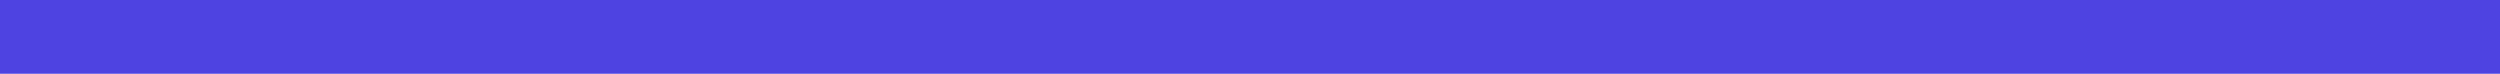
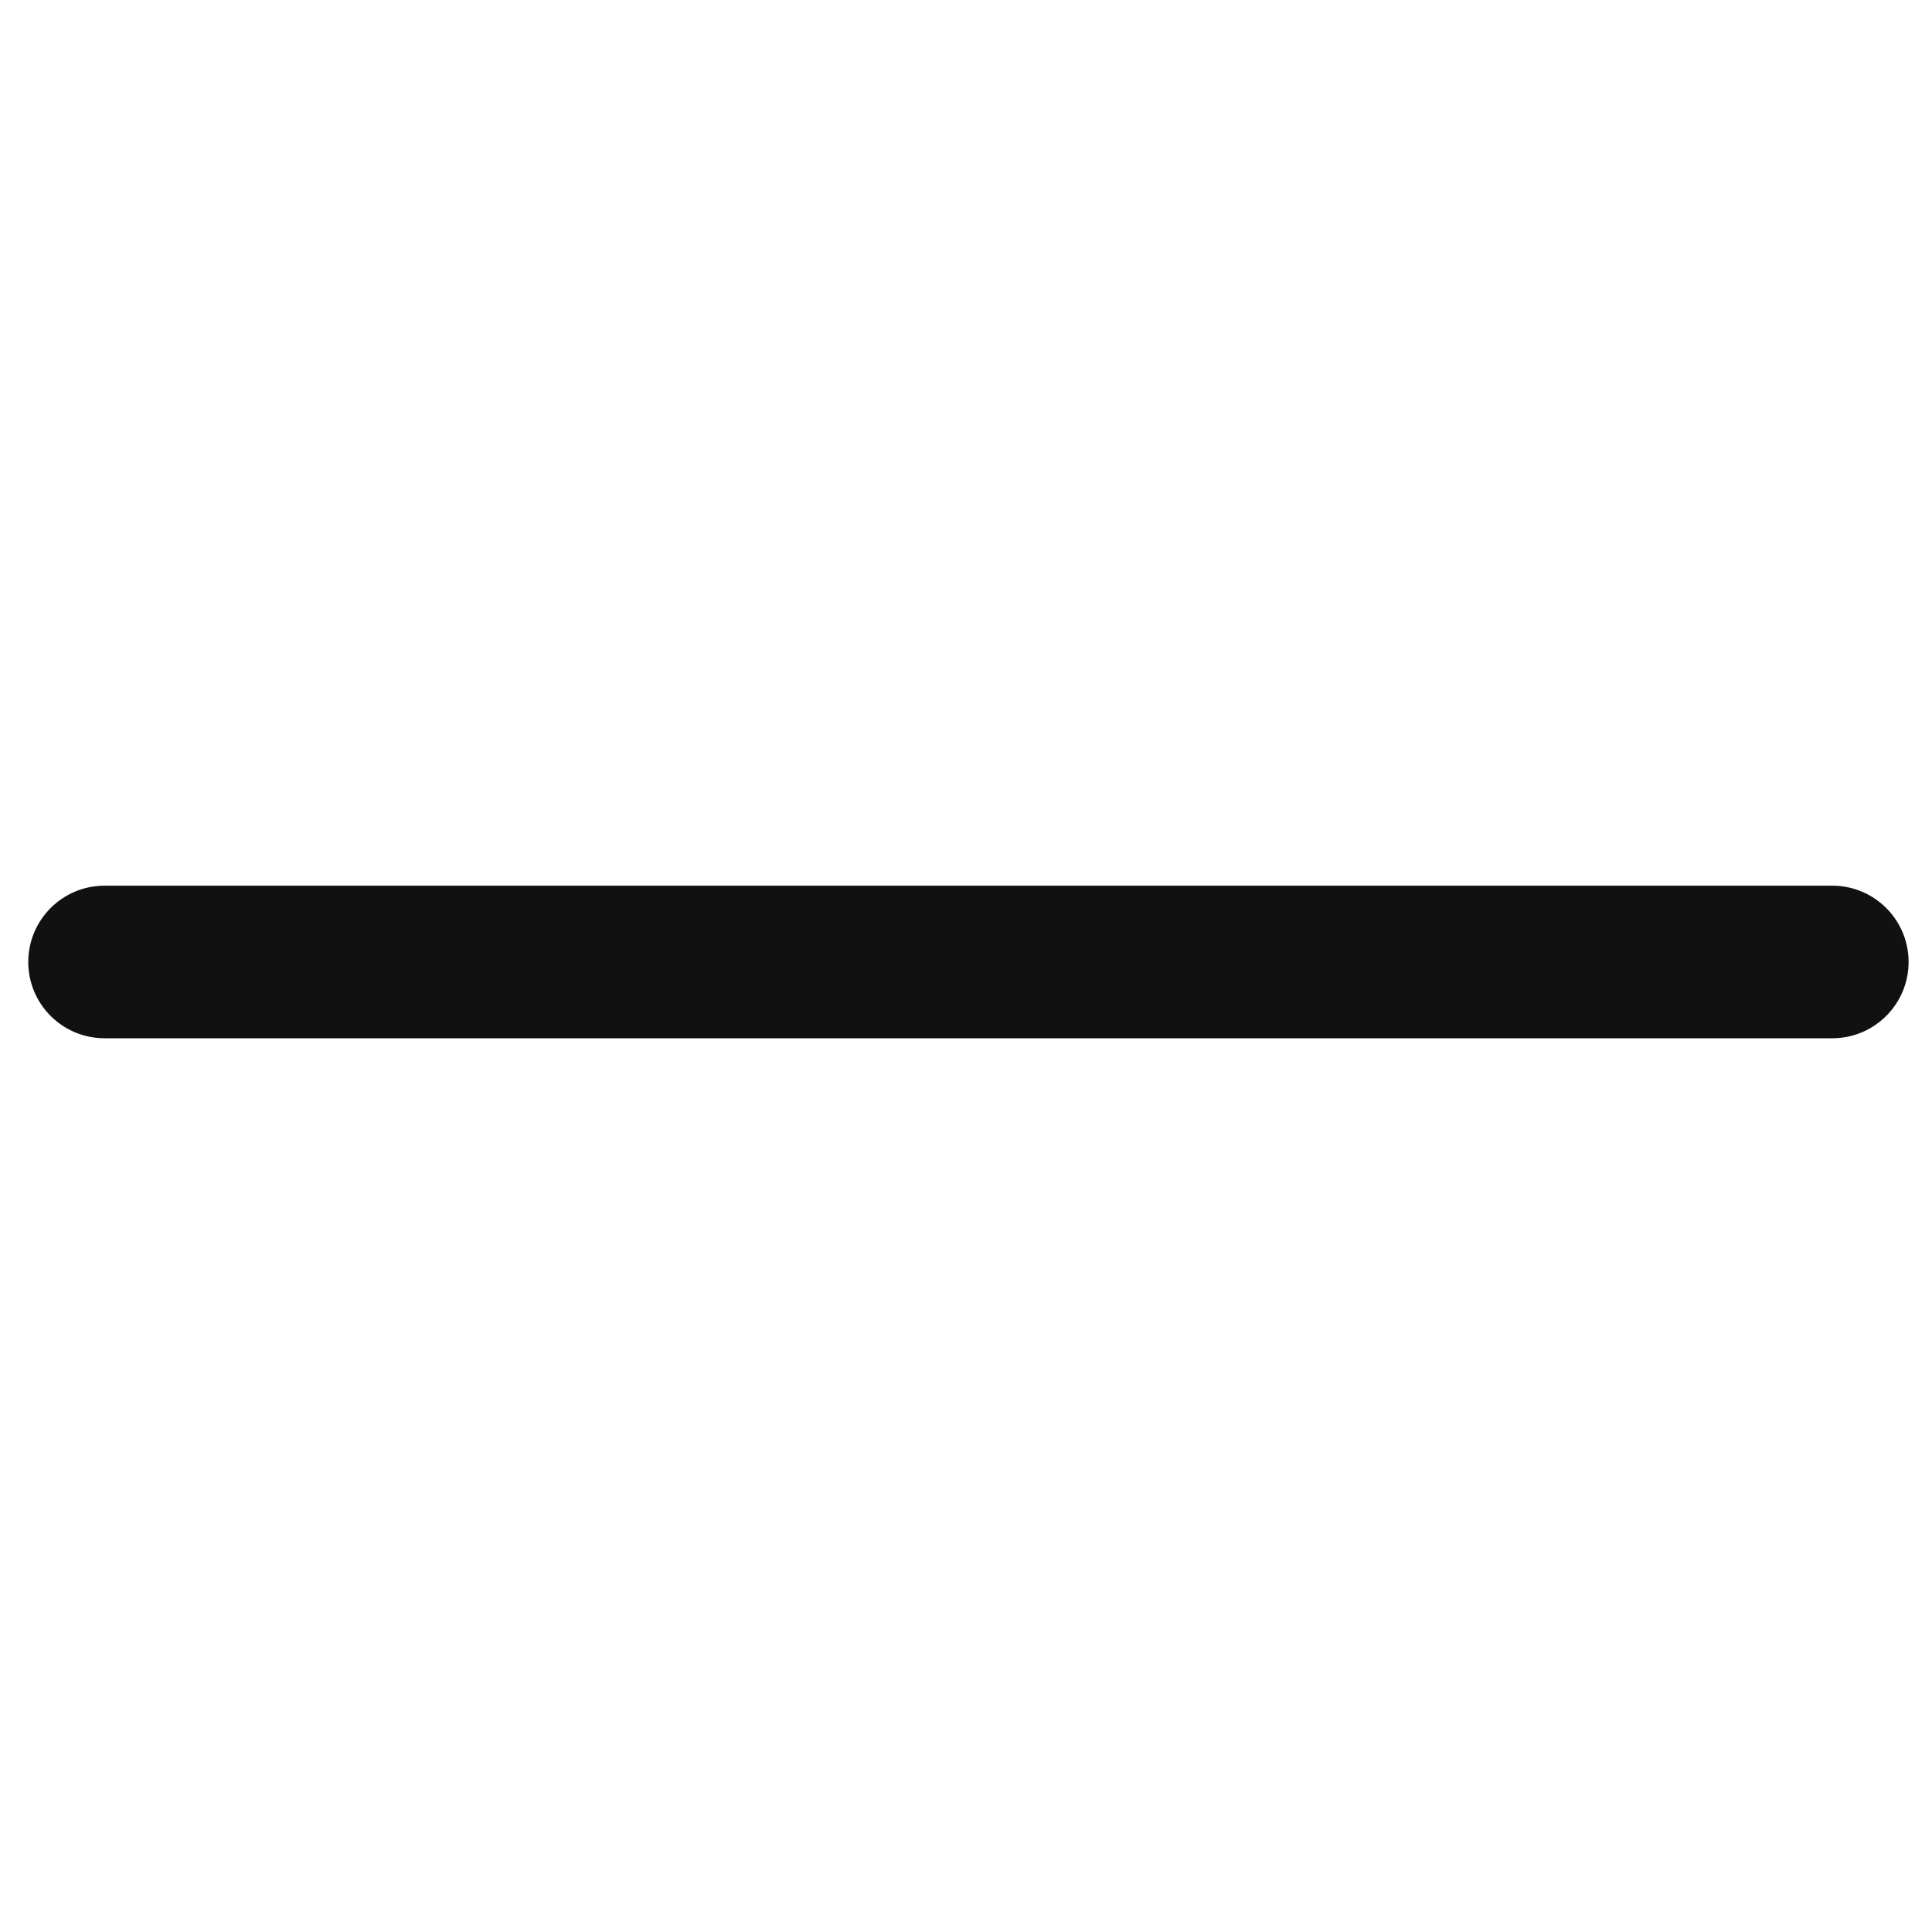
- <svg xmlns="http://www.w3.org/2000/svg" version="1.1" id="Layer_1" x="0px" y="0px" viewBox="153.5 236.5 474.5 14" style="enable-background:new 153.5 236.5 474.5 14;" xml:space="preserve">
-   <style type="text/css">
- 	.st0{fill:#4E43E1;}
- </style>
-   <path class="st0" d="M628,250.5H153.5v-14H628V250.5z" />
-   <path class="st0" d="M1054,533c-132.5,0-240-107.5-240-240S921.5,53,1054,53s240,107.5,240,240S1186.5,533,1054,533z" />
-   <path class="st0" d="M-624.3,413.4L-742,209.5L-624.3,5.6h235.5L-271,209.5l-117.8,203.9H-624.3z" />
+ <svg xmlns="http://www.w3.org/2000/svg" version="1.1" id="Layer_1" x="0px" y="0px" width="100px" height="100px" viewBox="350 350 100 100" enable-background="new 350 350 100 100" xml:space="preserve">
+   <path fill="#111111" d="M351.463,399.792c0-2.181,1.768-3.948,3.949-3.949h89.358c2.181-0.037,3.979,1.699,4.018,3.88  c0.037,2.181-1.699,3.979-3.88,4.017c-0.046,0.001-0.092,0.002-0.138,0h-89.359C353.23,403.739,351.463,401.973,351.463,399.792z" />
</svg>
